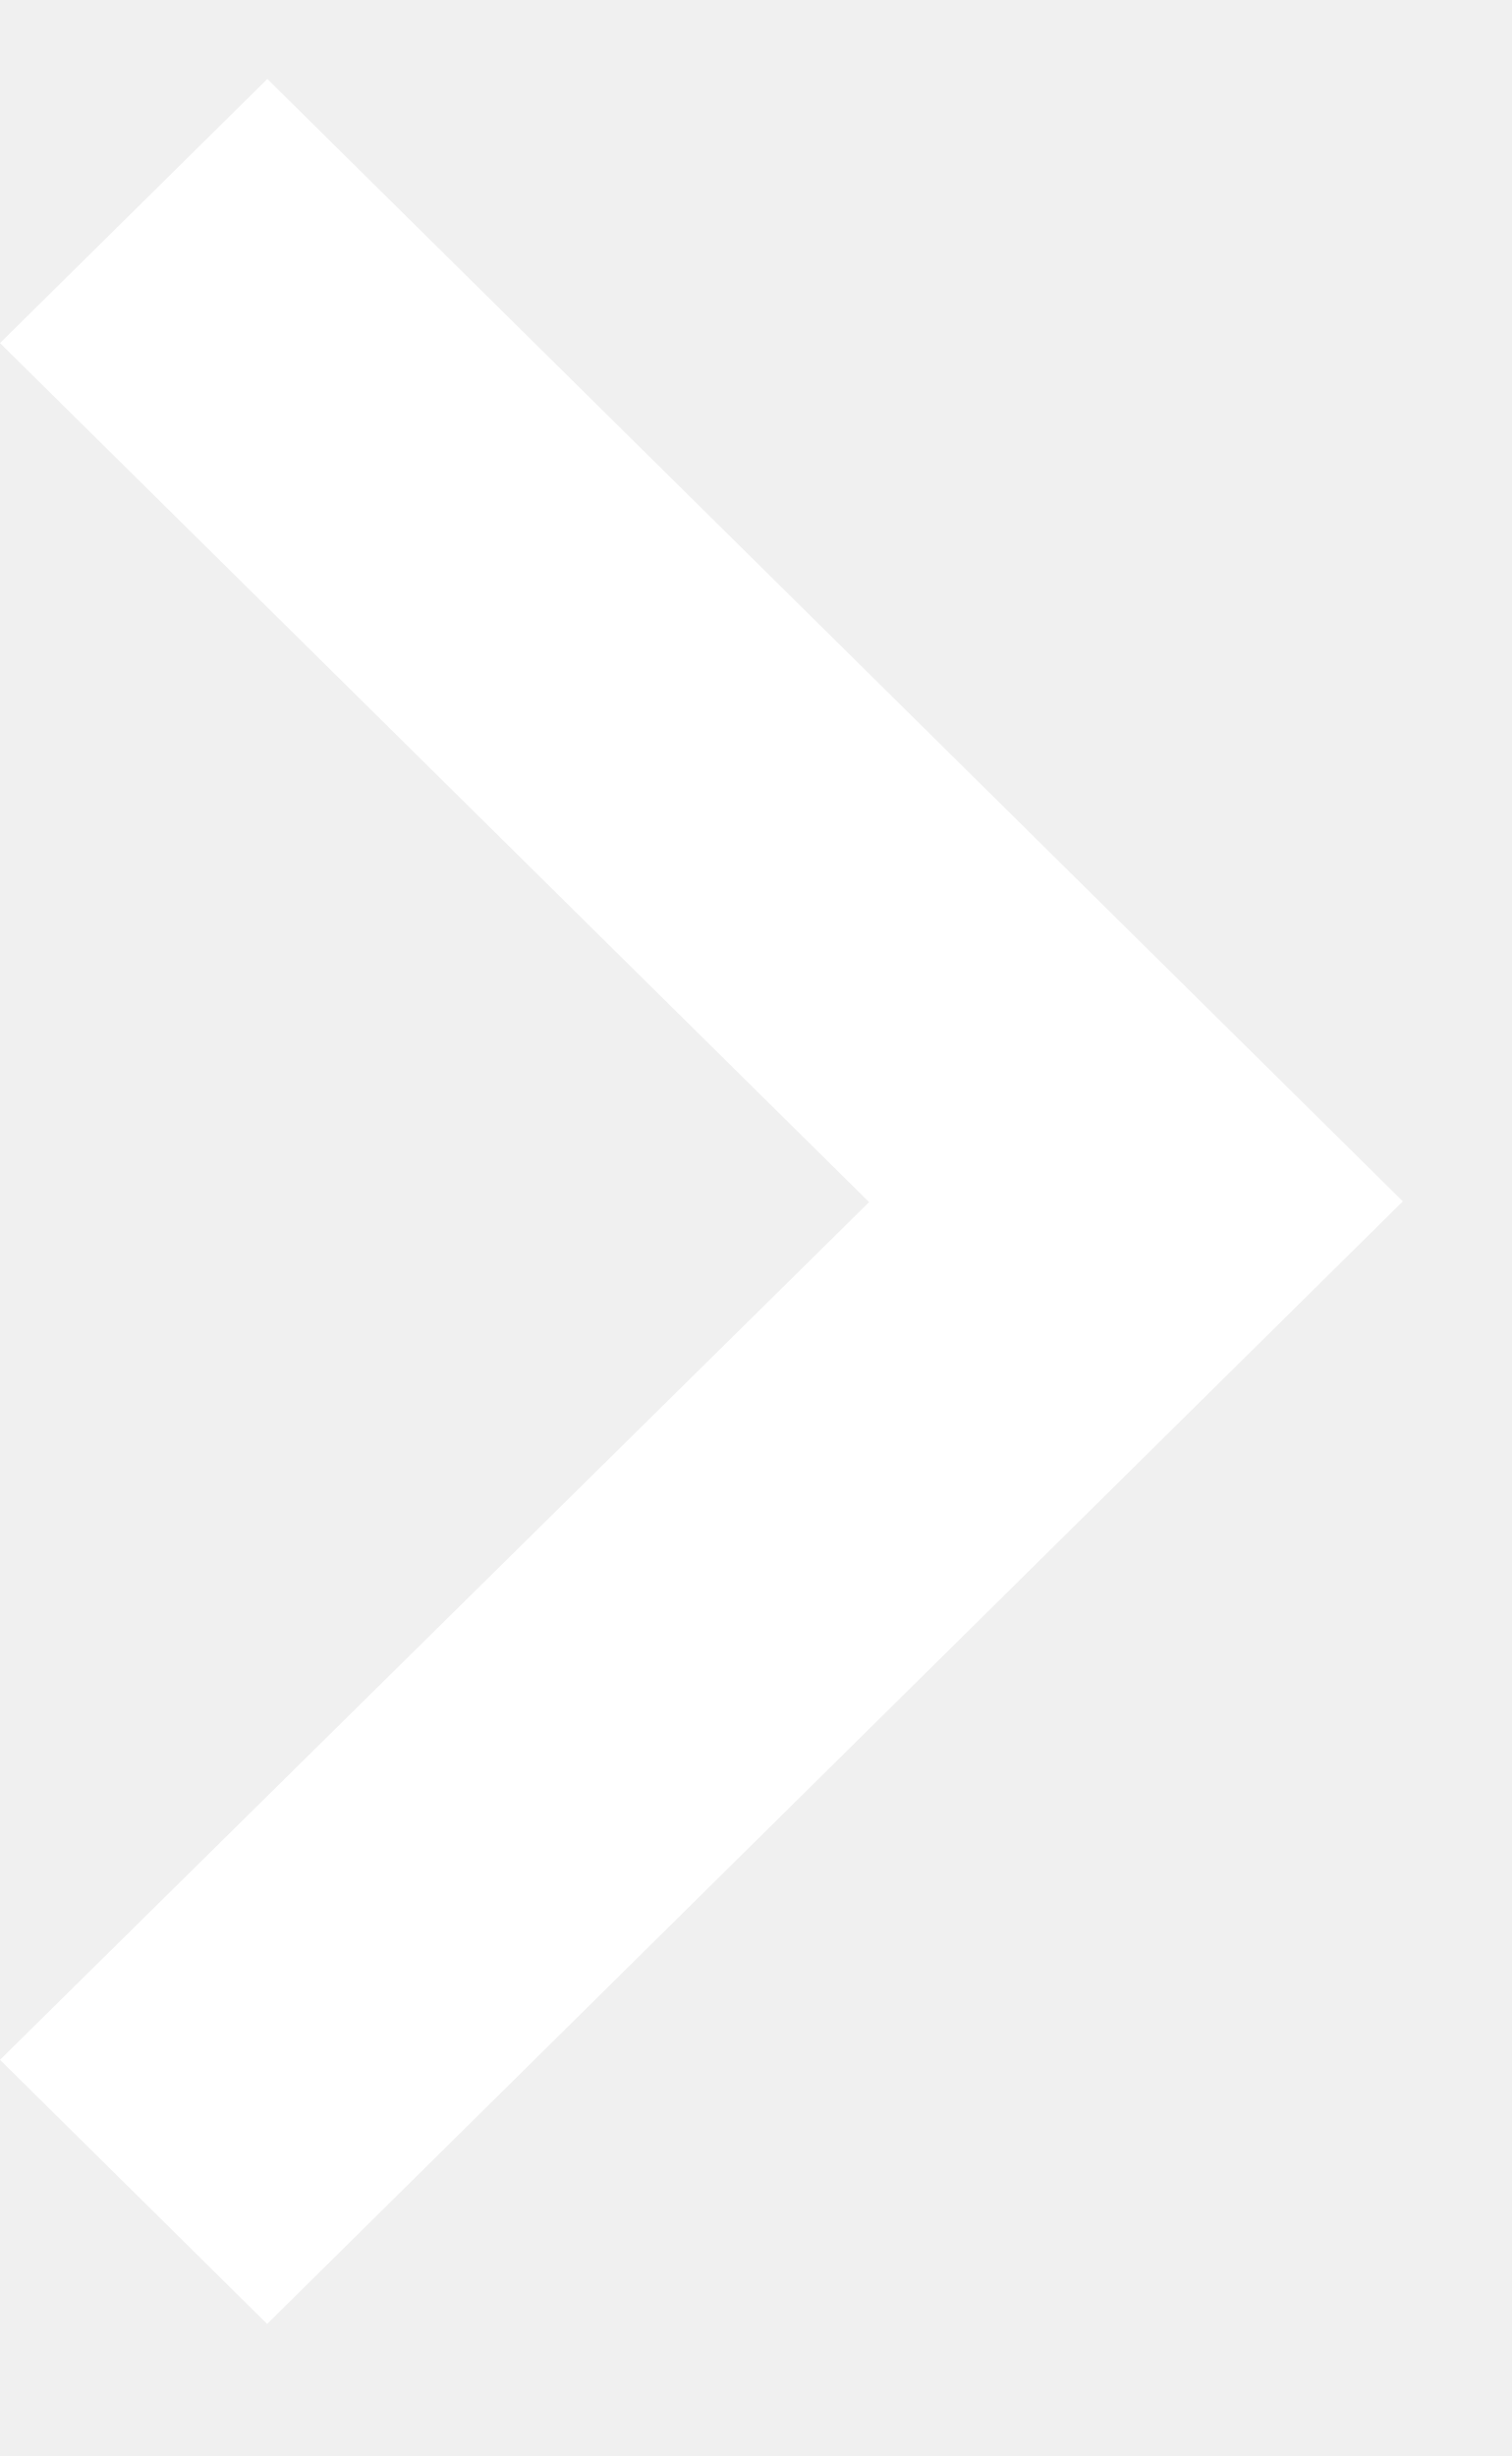
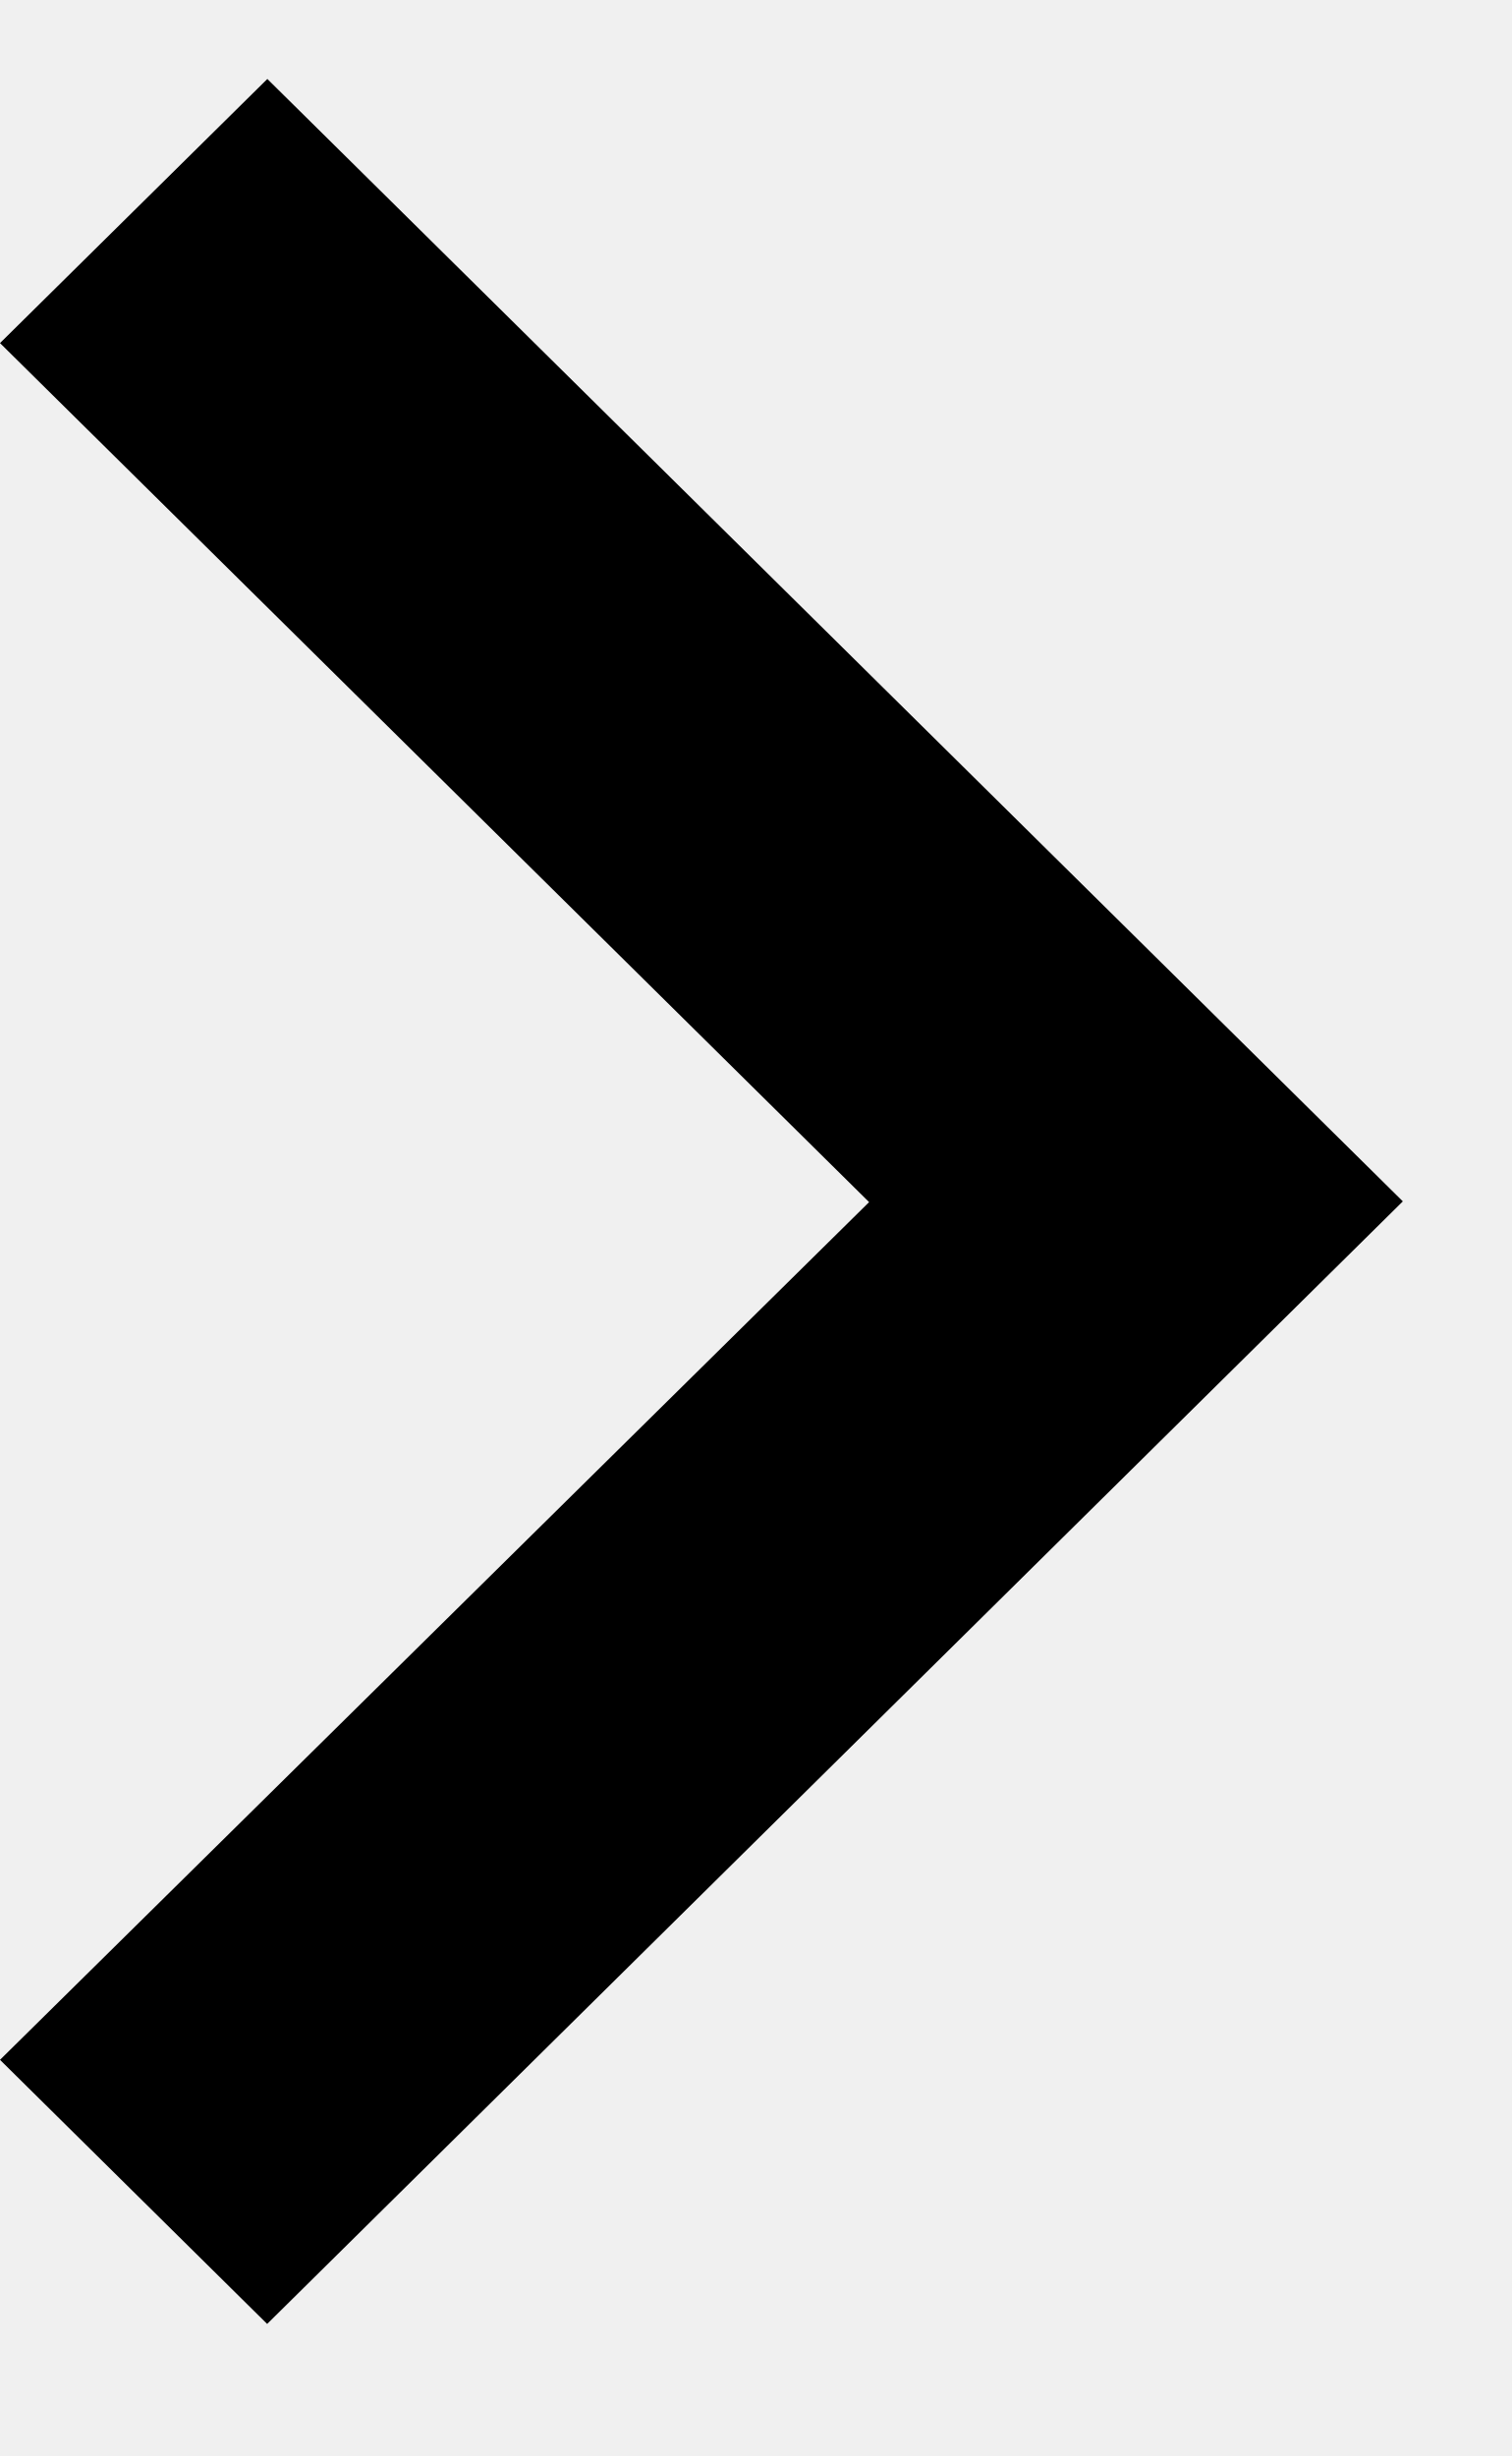
<svg xmlns="http://www.w3.org/2000/svg" width="8" height="13" viewBox="0 0 8 13" fill="none">
-   <path d="M7.425 6.359L1.415 0.418L0 1.816L4.6 6.363L0 10.903L1.414 12.301L7.425 6.359Z" fill="white" />
+   <path d="M7.425 6.359L1.415 0.418L0 1.816L4.6 6.363L0 10.903L1.414 12.301L7.425 6.359Z" fill="black" />
</svg>
